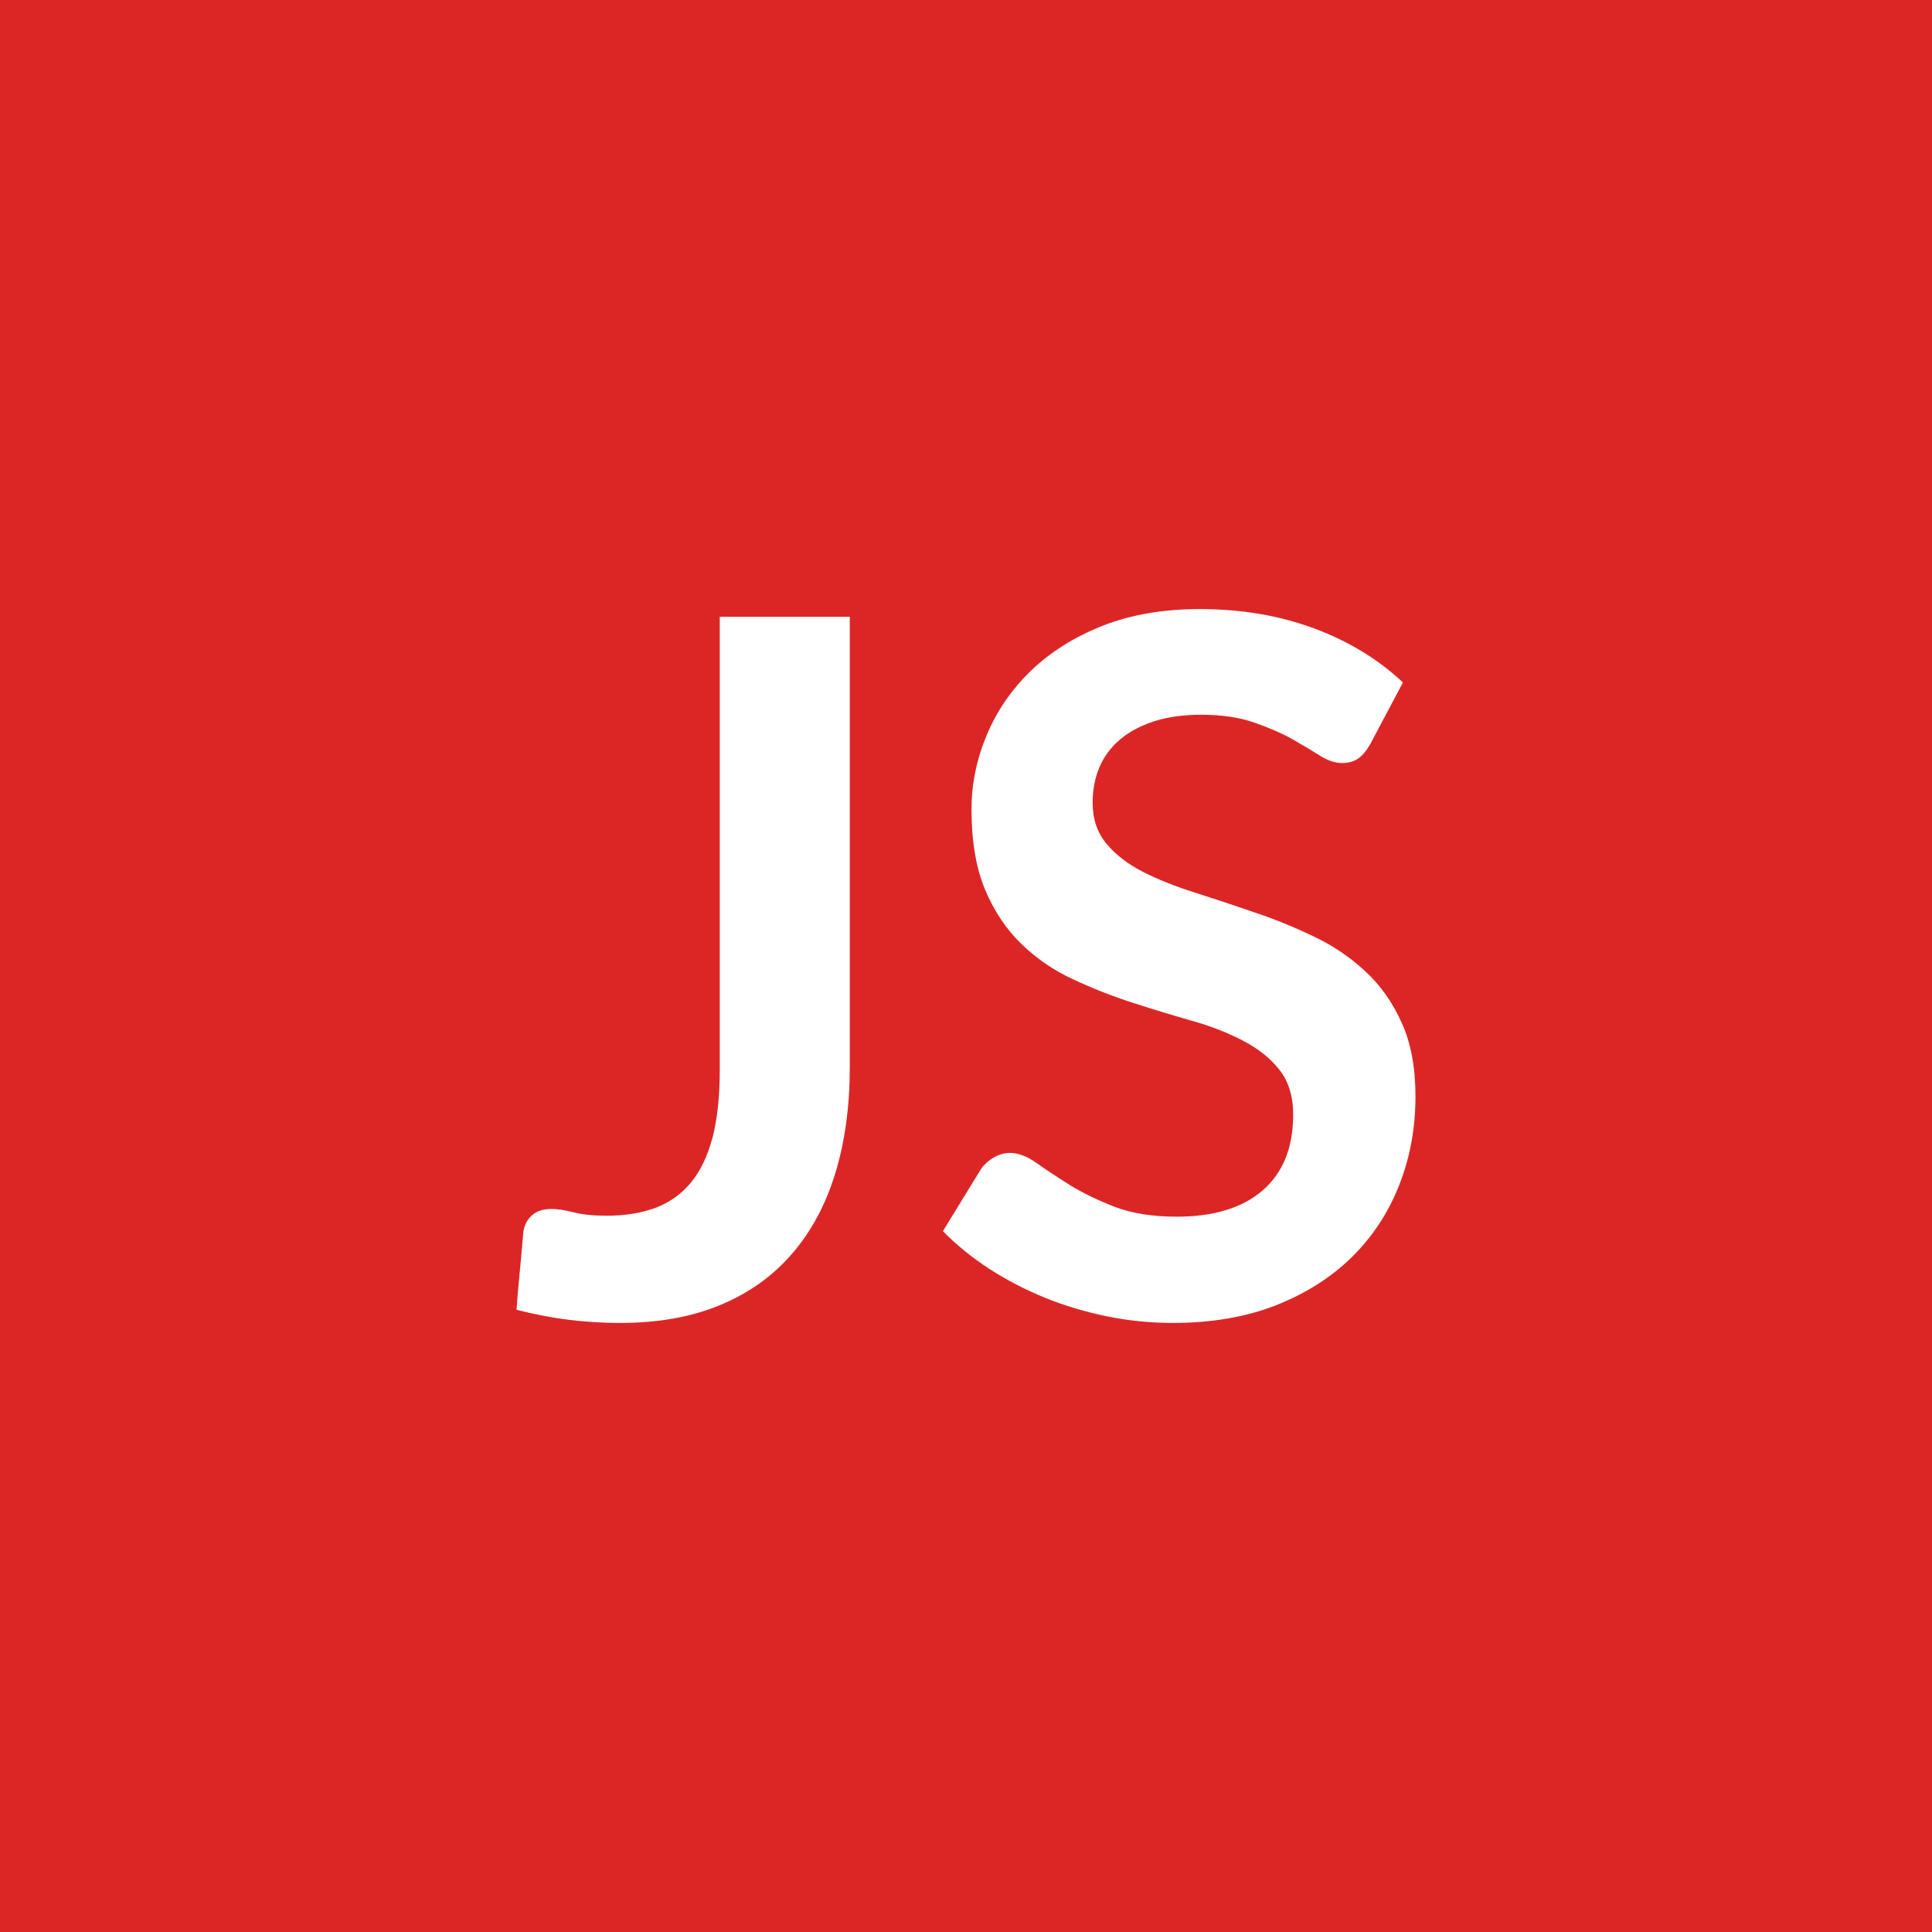
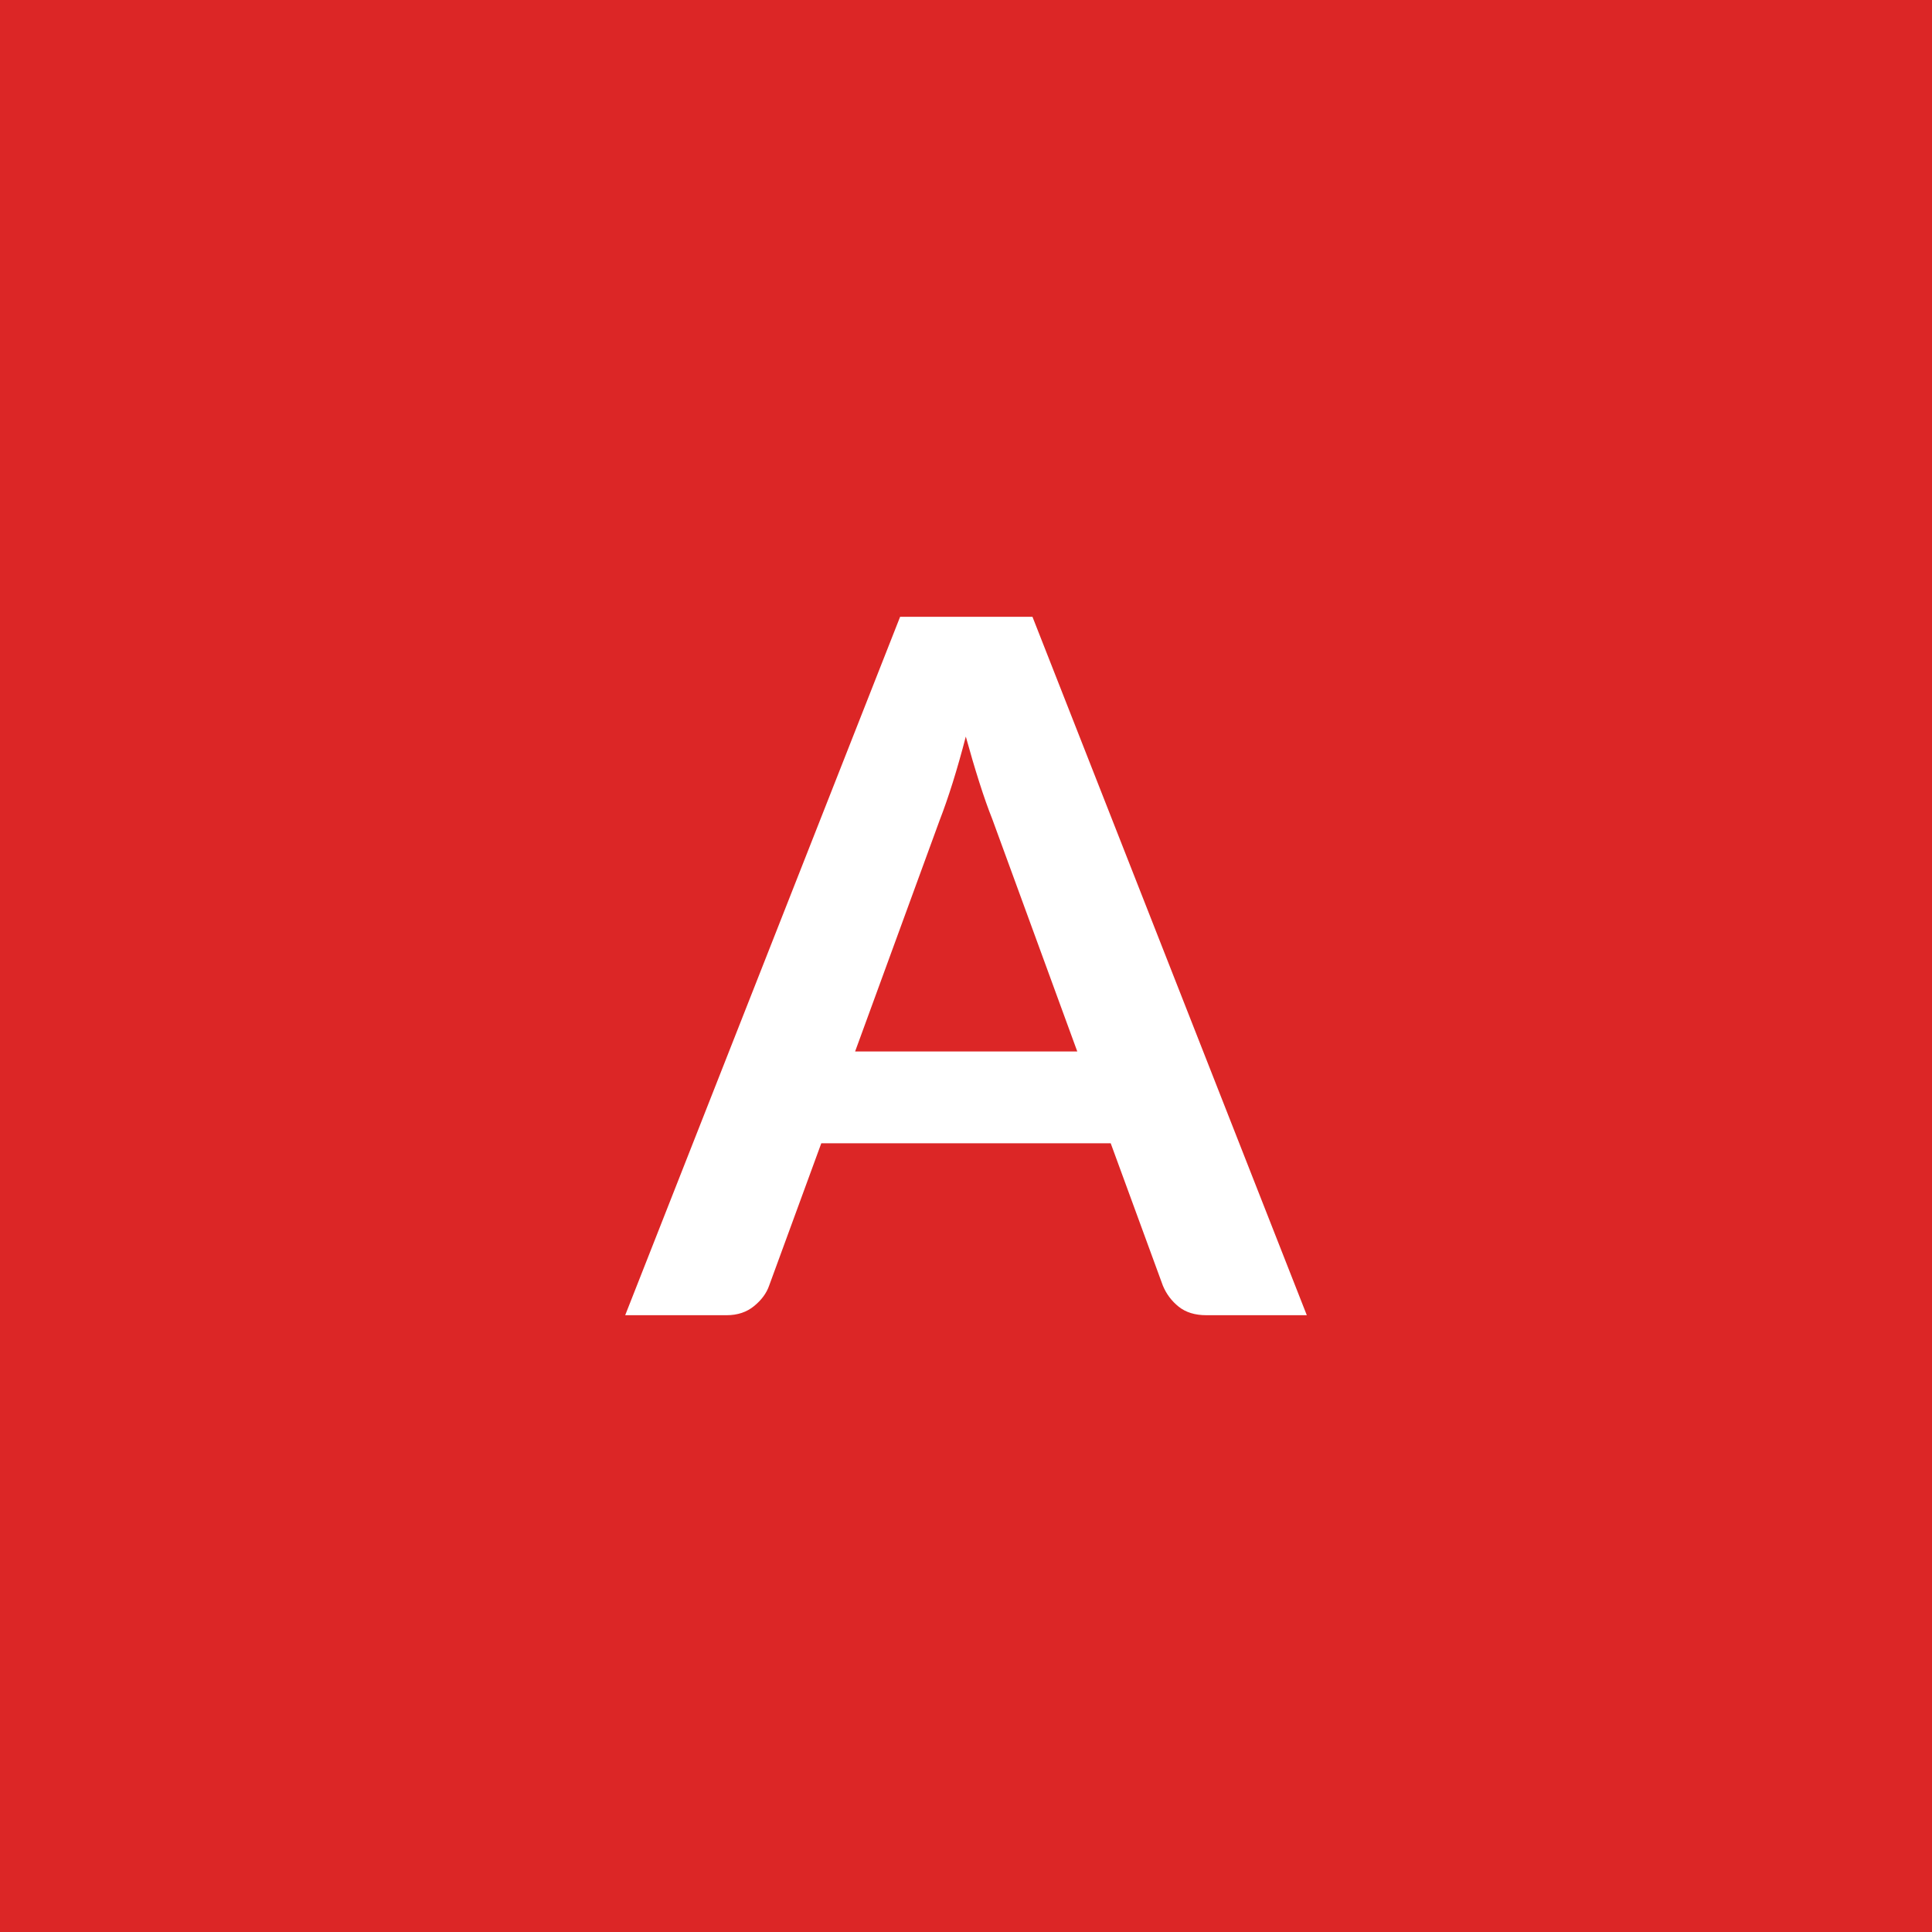
<svg xmlns="http://www.w3.org/2000/svg" width="100" height="100" viewBox="0 0 100 100">
  <rect width="100%" height="100%" fill="#dc2626" />
-   <path fill="#ffffff" d="M43.985 31.925v23.3q0 3.05-.75 5.5t-2.24 4.17q-1.49 1.73-3.71 2.65-2.23.93-5.18.93-1.35 0-2.65-.16t-2.72-.52q.07-1 .17-1.99.1-1.01.18-2.01.07-.55.44-.88.36-.34 1.03-.34.43 0 1.12.17.68.18 1.73.18 1.43 0 2.53-.41 1.1-.42 1.84-1.32.73-.9 1.11-2.33.37-1.44.37-3.49v-23.45zm28.63 3.4-1.68 3.17q-.3.53-.64.77-.34.23-.84.23-.52 0-1.13-.38-.62-.39-1.46-.87-.85-.47-1.99-.86t-2.69-.39q-1.4 0-2.45.34t-1.76.94-1.07 1.44q-.35.83-.35 1.83 0 1.28.72 2.13.71.85 1.88 1.45 1.18.6 2.68 1.07 1.5.48 3.07 1.02 1.58.53 3.08 1.25 1.5.71 2.67 1.8 1.18 1.08 1.89 2.66.72 1.57.72 3.82 0 2.45-.84 4.59t-2.45 3.73q-1.61 1.58-3.94 2.5-2.33.91-5.33.91-1.72 0-3.4-.34-1.67-.34-3.21-.96-1.54-.63-2.89-1.5-1.35-.88-2.4-1.95l1.98-3.23q.25-.35.65-.58.4-.24.85-.24.62 0 1.35.51.72.51 1.72 1.14 1 .62 2.34 1.14 1.34.51 3.21.51 2.88 0 4.45-1.36 1.58-1.37 1.58-3.92 0-1.42-.71-2.32t-1.89-1.51q-1.18-.62-2.68-1.04-1.5-.43-3.05-.93t-3.05-1.2q-1.5-.69-2.67-1.82-1.18-1.13-1.89-2.81-.71-1.69-.71-4.17 0-1.97.79-3.85.78-1.87 2.28-3.32t3.7-2.33q2.21-.87 5.05-.87 3.21 0 5.91 1 2.69 1 4.6 2.8" />
+   <path fill="#ffffff" d="M44.26 54.425h11.5l-4.4-12.03q-.32-.8-.67-1.9t-.7-2.37q-.33 1.27-.68 2.39-.35 1.11-.67 1.93zm9.18-22.5 14.2 36.15h-5.2q-.88 0-1.43-.44t-.82-1.09l-2.7-7.37H42.51l-2.7 7.37q-.2.58-.77 1.05-.58.48-1.43.48h-5.25l14.23-36.15z" />
</svg>
